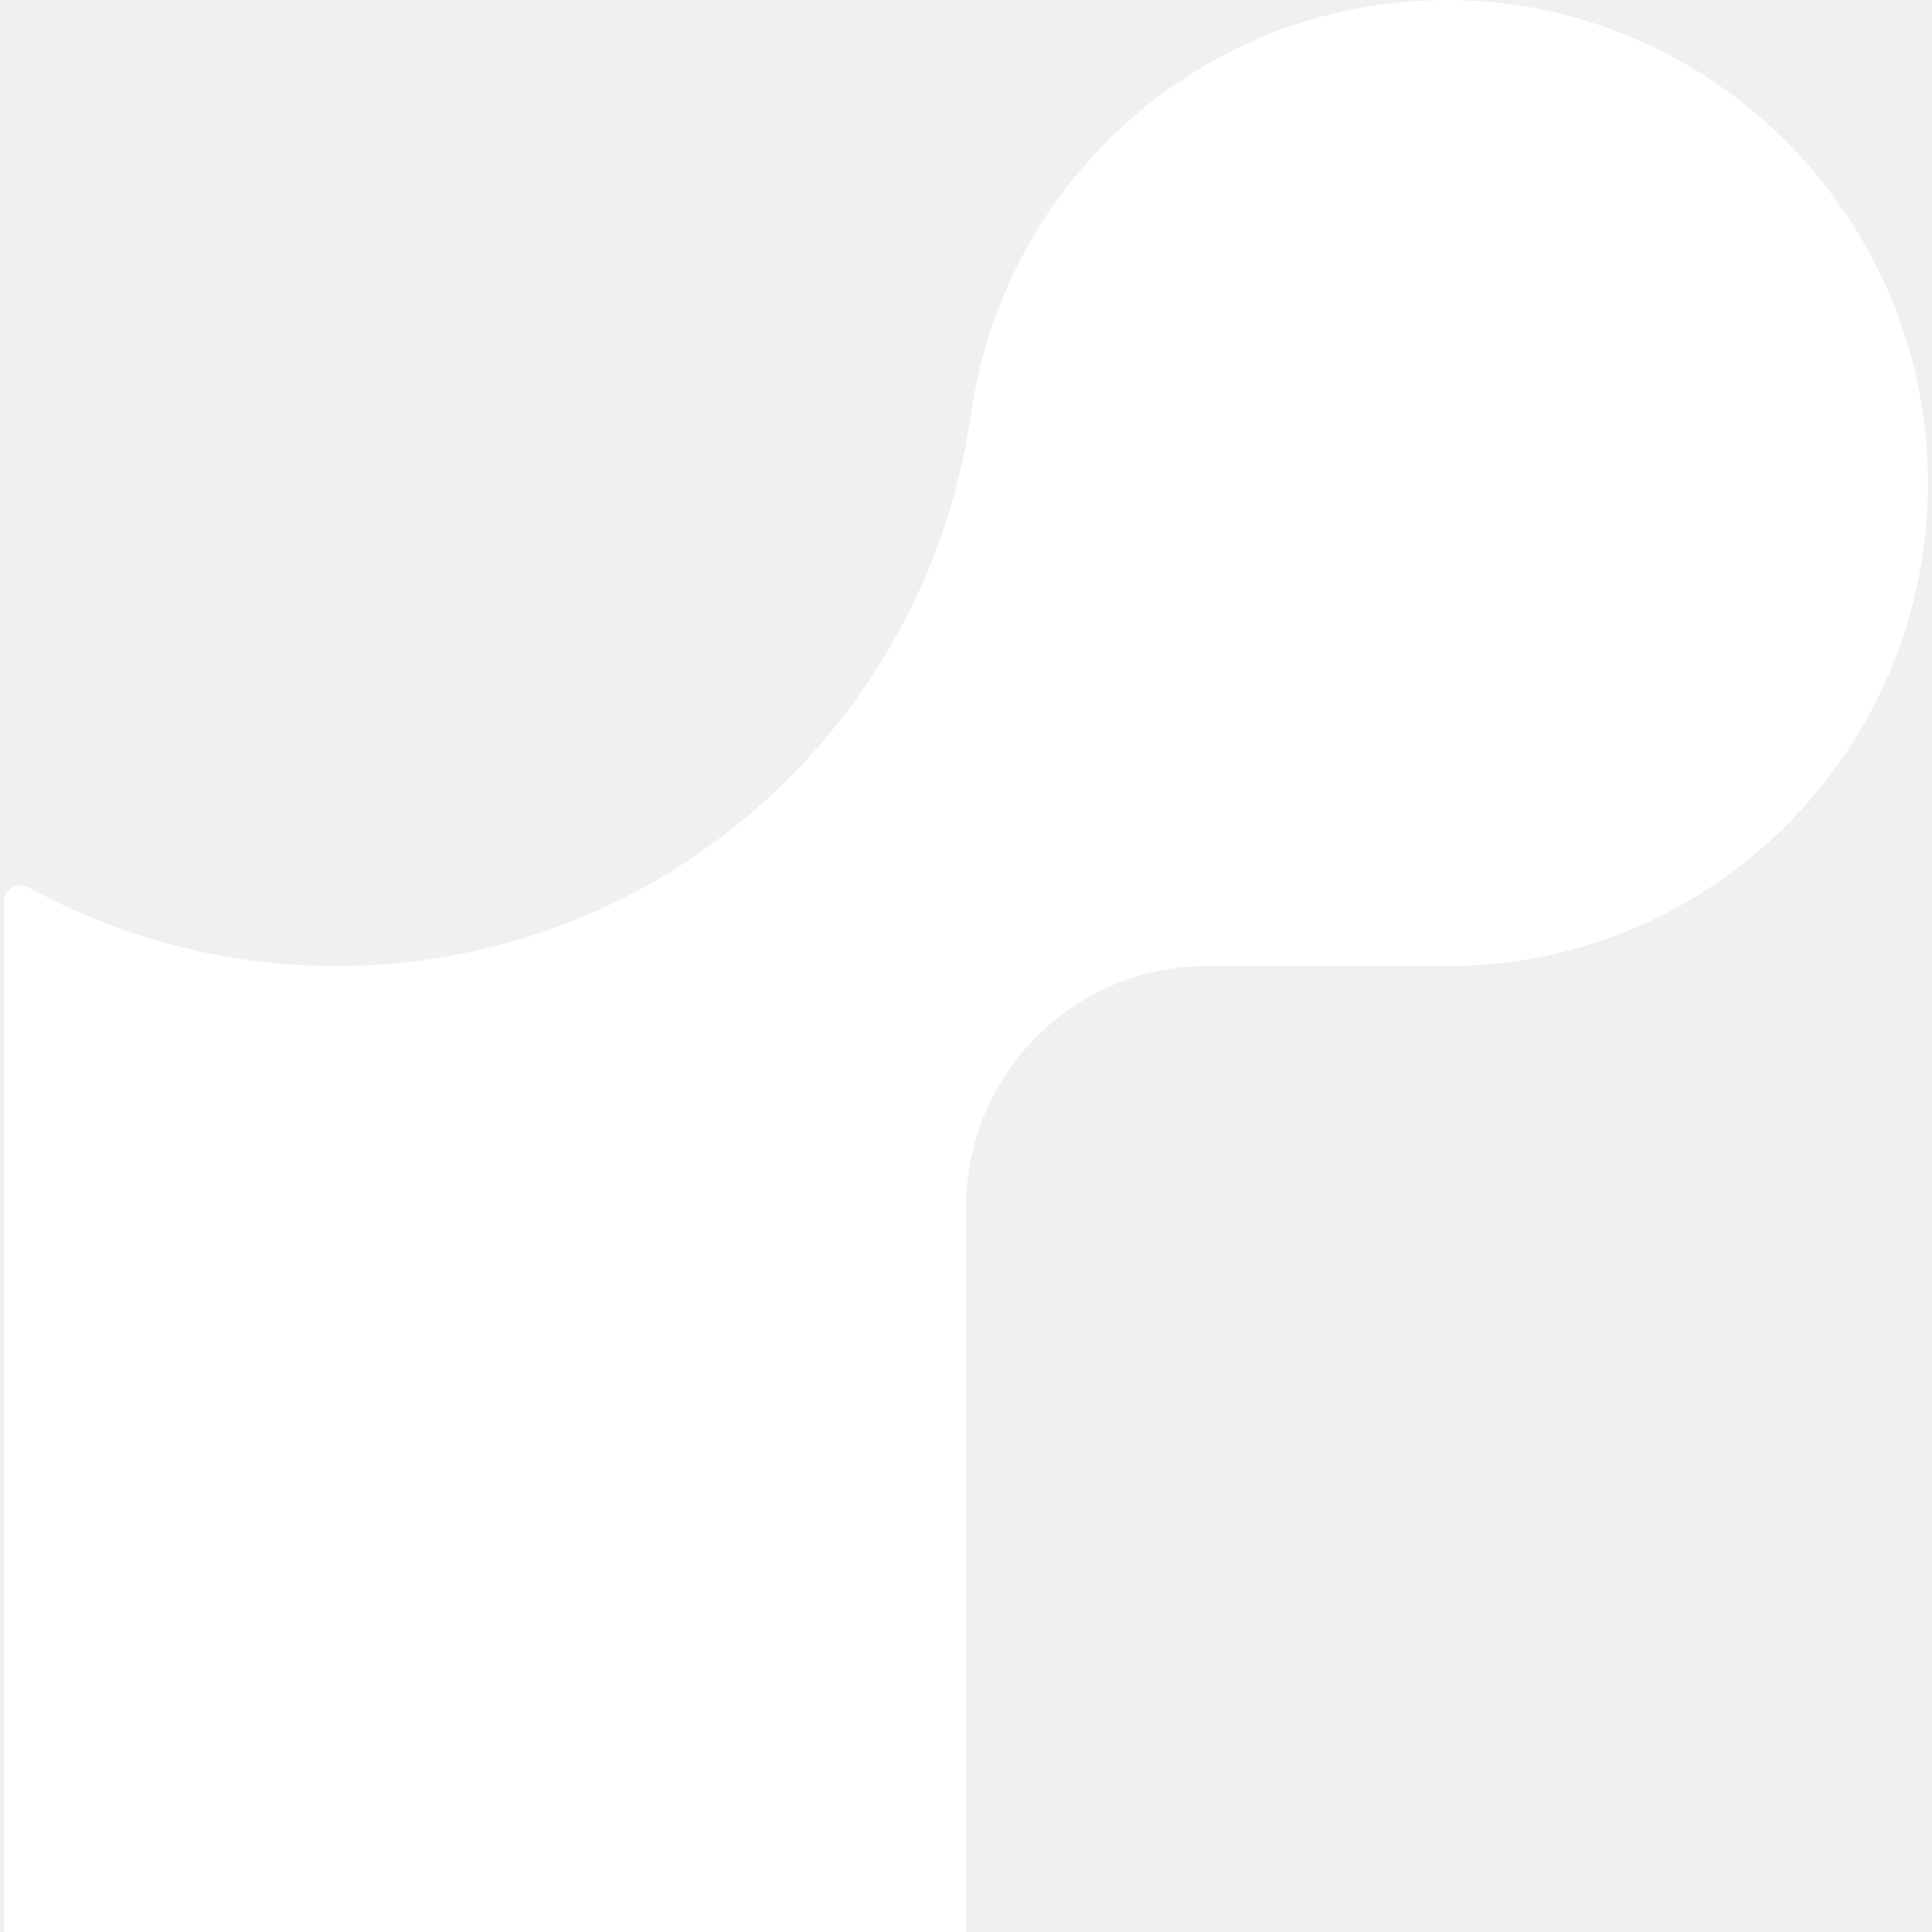
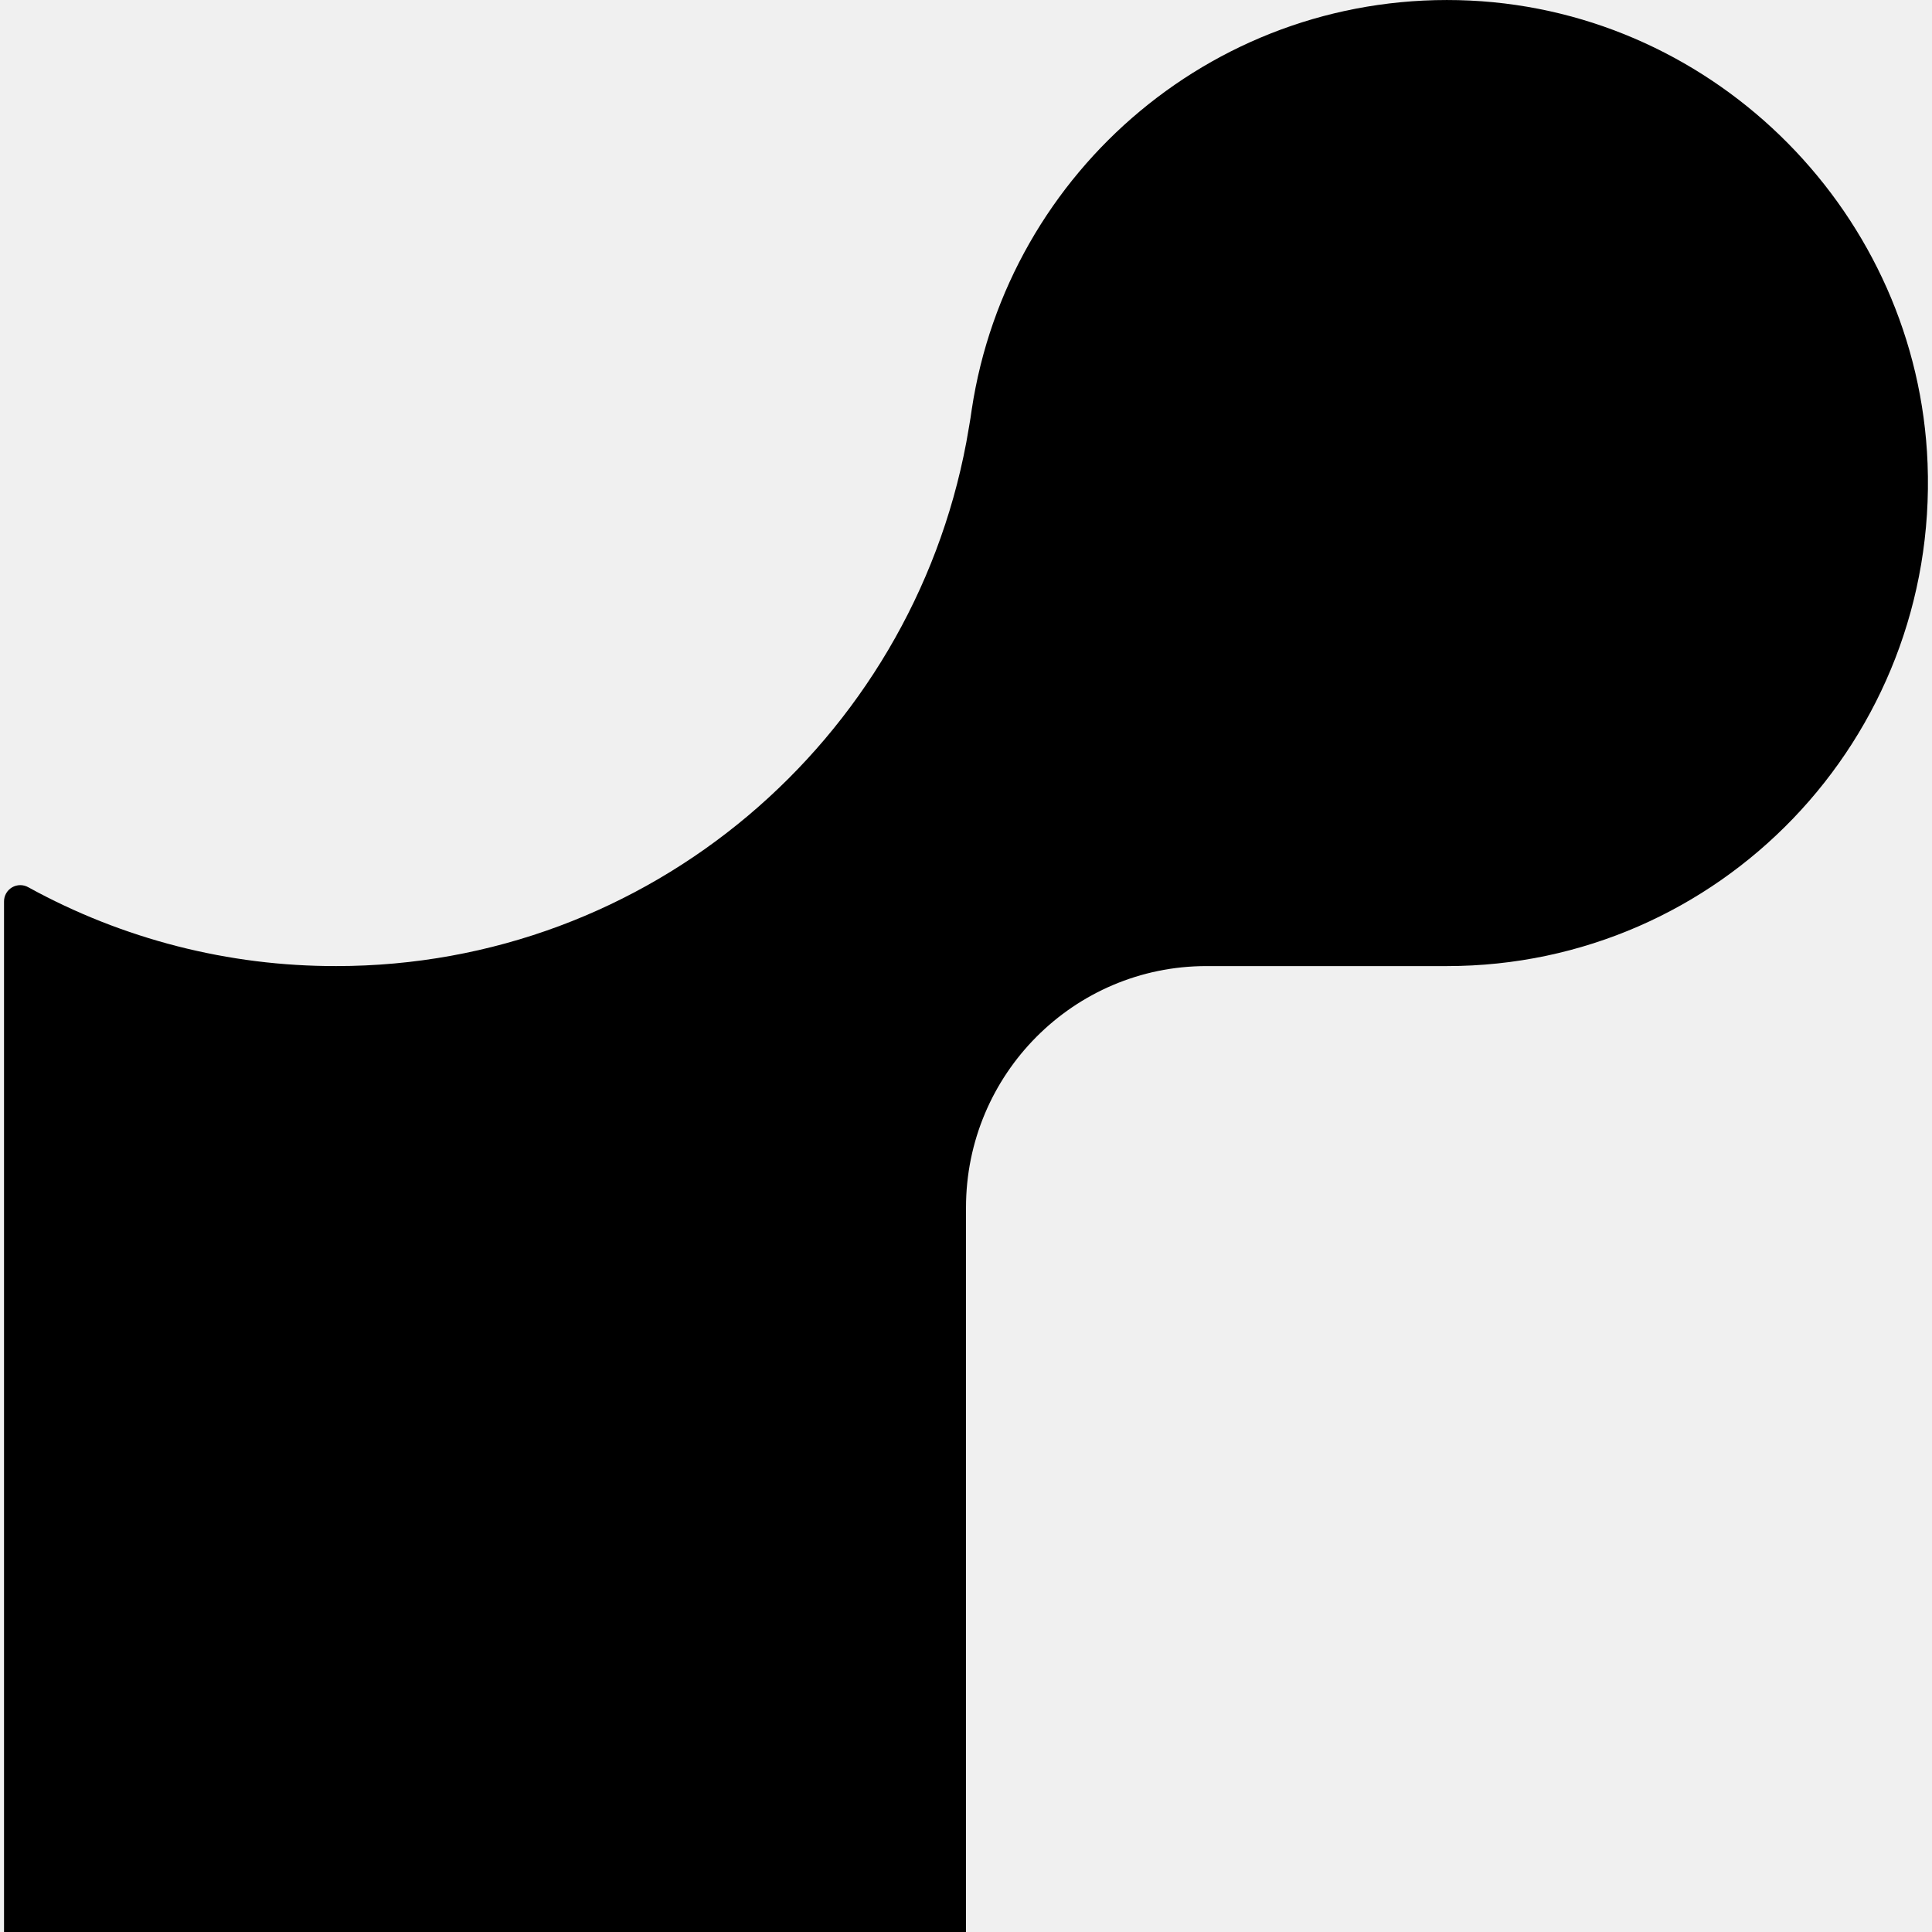
- <svg xmlns="http://www.w3.org/2000/svg" fill="#FFFFFF" role="img" viewBox="0 0 24 24">
-   <path d="M18.263.007c-3.121-.147-5.744 2.109-6.192 5.082-.018.138-.045.272-.067.405-.696 3.703-3.936 6.507-7.827 6.507-1.388 0-2.691-.356-3.825-.979a.202.202 0 0 0-.302.178V24H12v-8.999c0-1.656 1.338-3 2.987-3h2.988c3.382 0 6.103-2.817 5.97-6.244-.12-3.084-2.61-5.603-5.682-5.75" />
+ <svg xmlns="http://www.w3.org/2000/svg" viewBox="0 0 24 24">
+   <path fill="#000000" d="M18.263.007c-3.121-.147-5.744 2.109-6.192 5.082c-.018.138-.045.272-.067.405c-.696 3.703-3.936 6.507-7.827 6.507a7.9 7.9 0 0 1-3.825-.979a.202.202 0 0 0-.302.178V24H12v-8.999c0-1.656 1.338-3 2.987-3h2.988c3.382 0 6.103-2.817 5.97-6.244c-.12-3.084-2.61-5.603-5.682-5.75" />
</svg>
